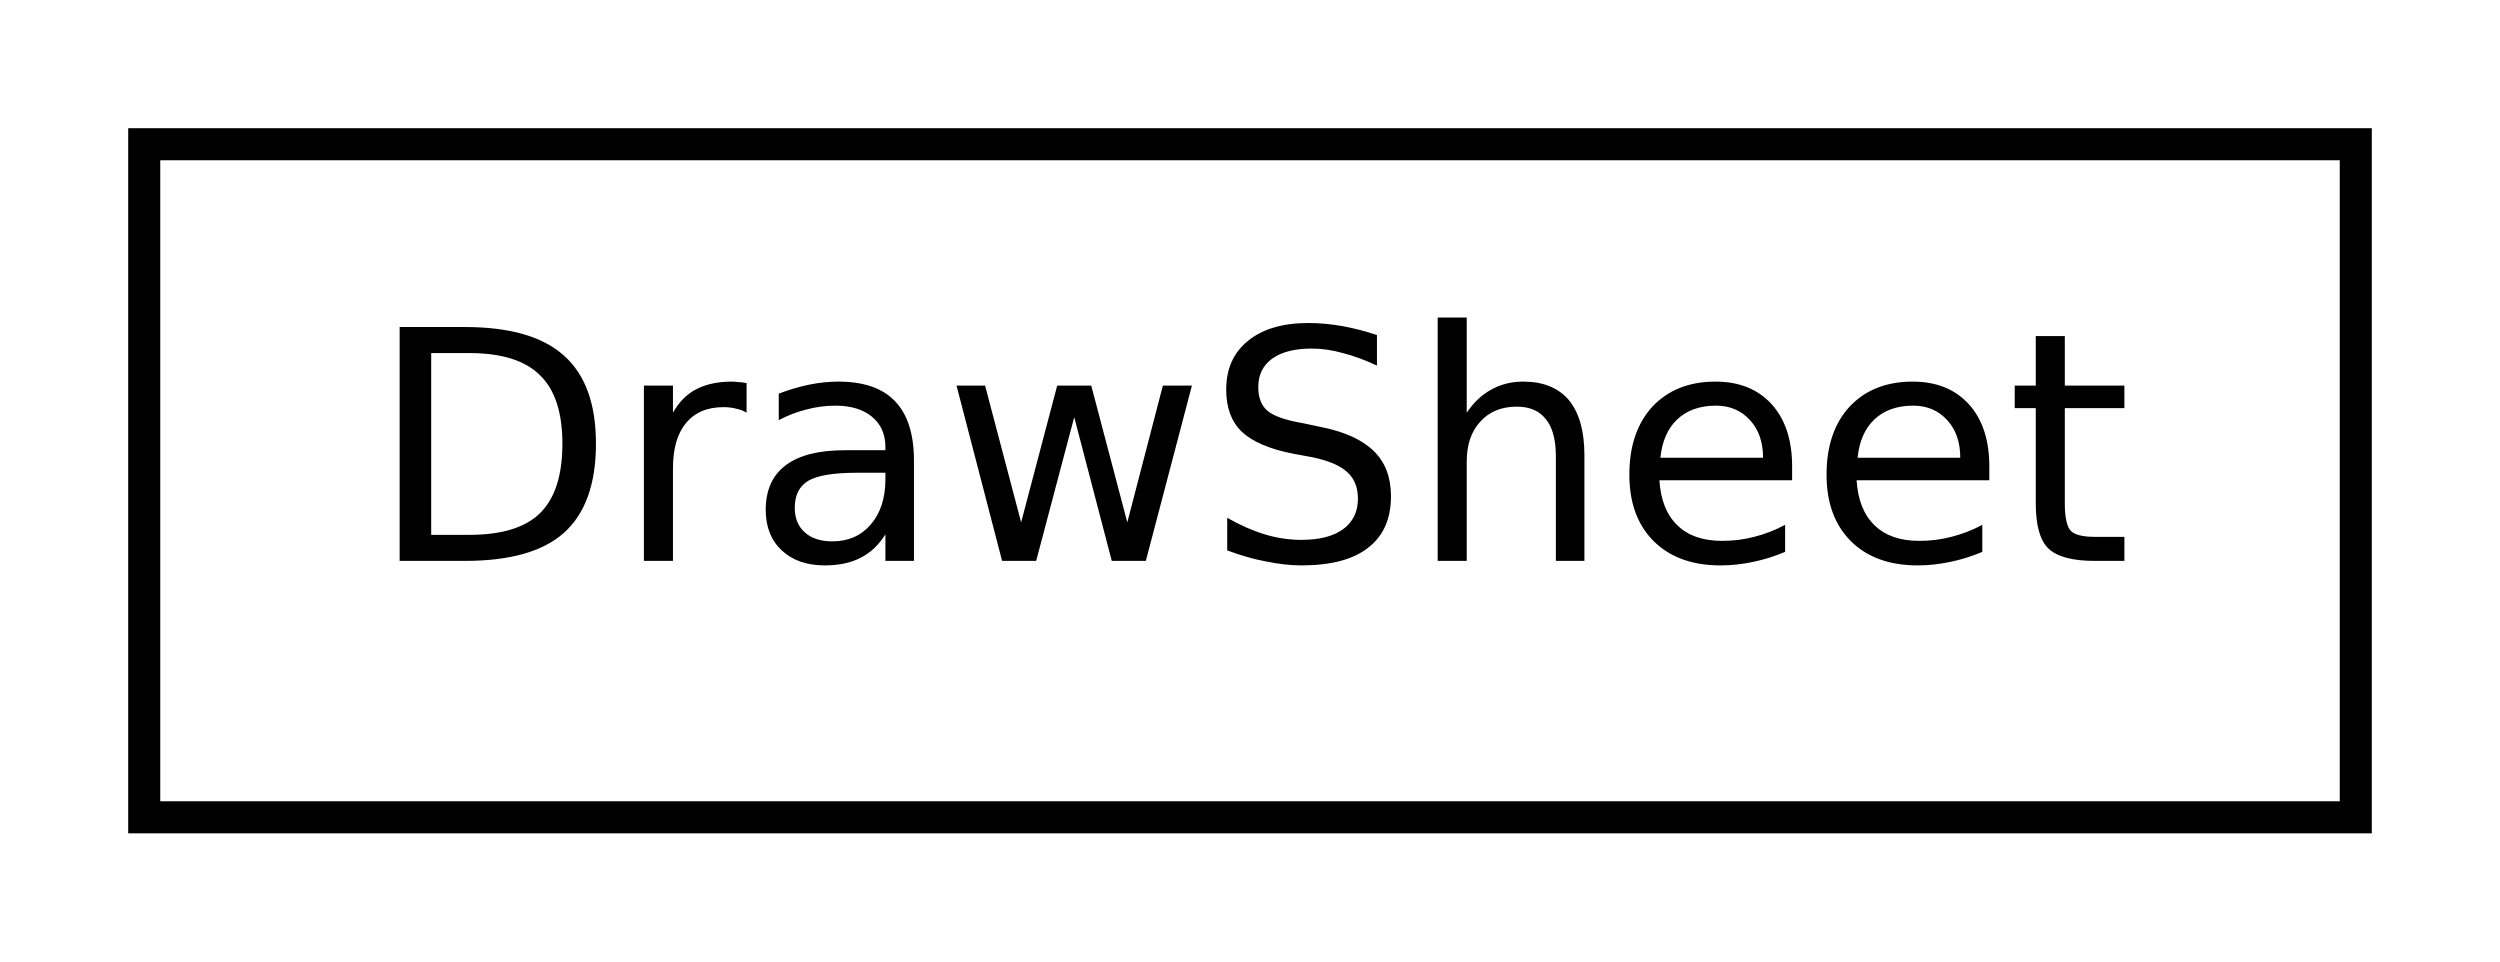
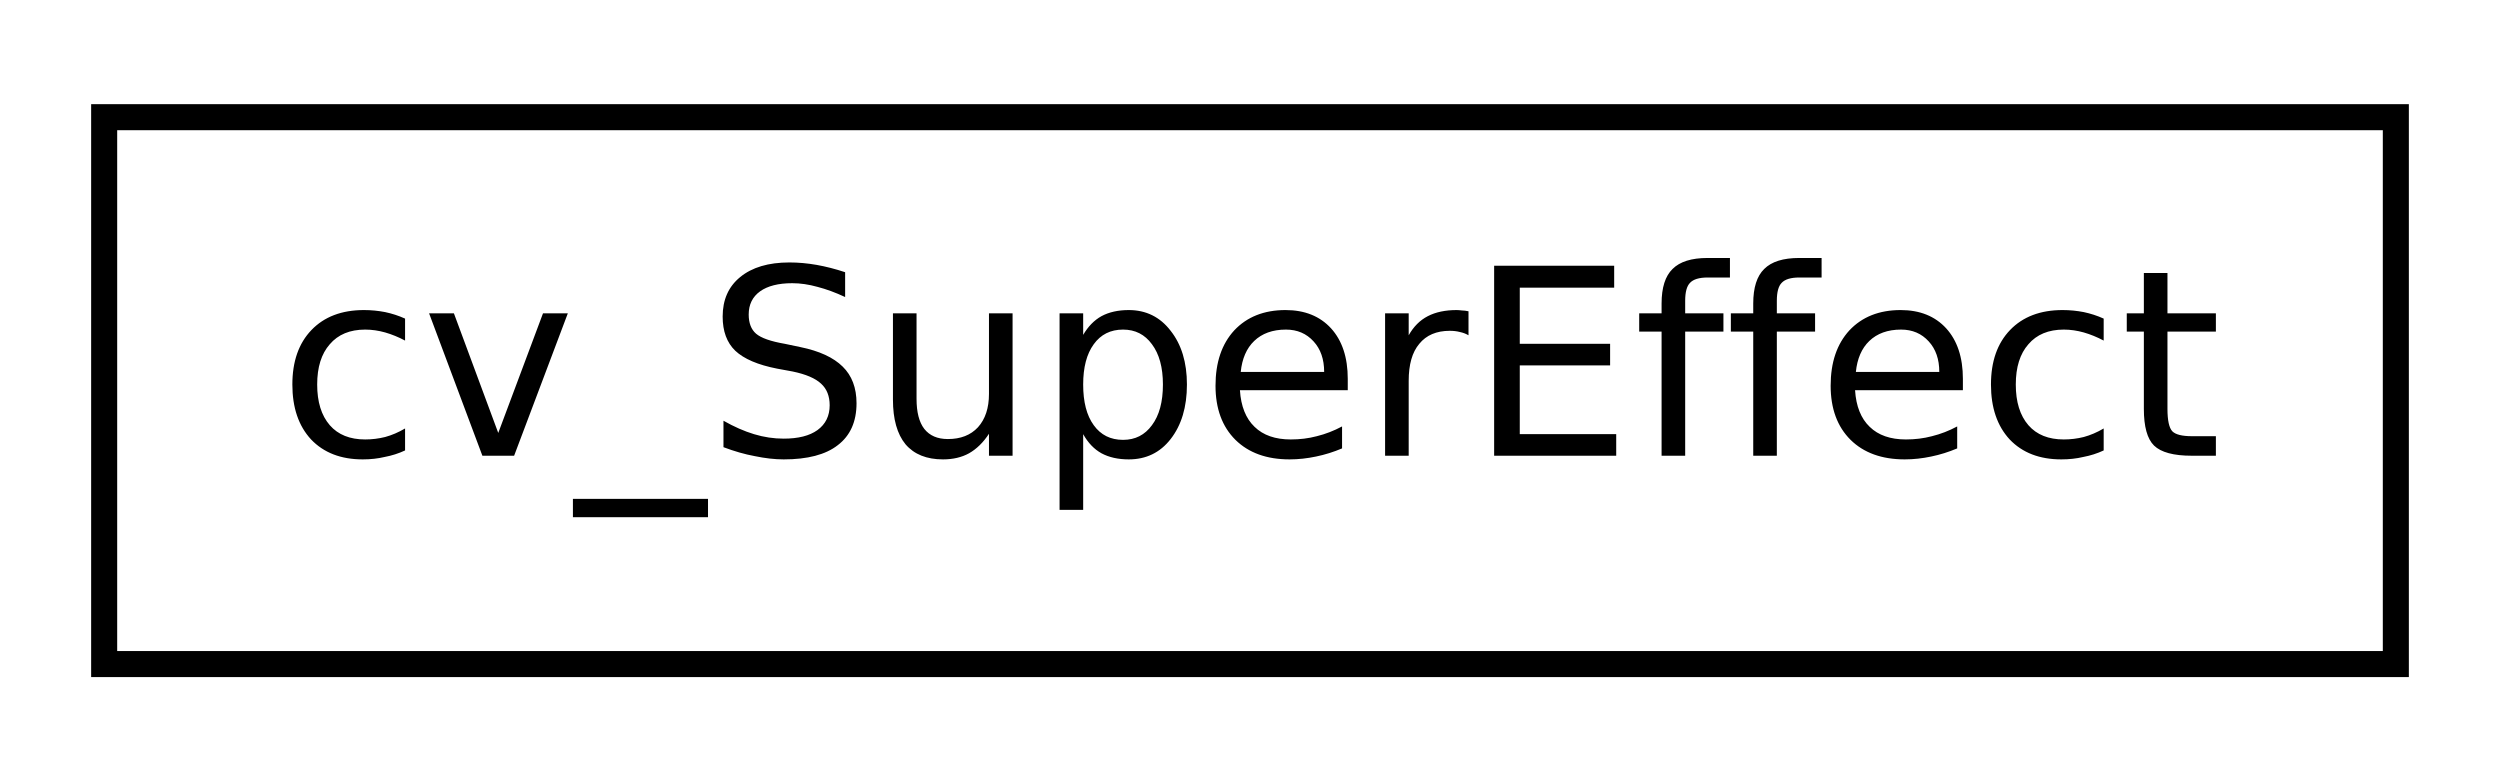
- <svg xmlns="http://www.w3.org/2000/svg" xmlns:xlink="http://www.w3.org/1999/xlink" width="78pt" height="30pt" viewBox="0.00 0.00 78.00 30.00">
+ <svg xmlns="http://www.w3.org/2000/svg" xmlns:xlink="http://www.w3.org/1999/xlink" width="96pt" height="30pt" viewBox="0.00 0.00 96.00 30.00">
  <g id="graph1" class="graph" transform="scale(1 1) rotate(0) translate(4 26)">
-     <polygon fill="white" stroke="white" points="-4,5 -4,-26 75,-26 75,5 -4,5" />
+     <polygon fill="white" stroke="white" points="-4,5 -4,-26 93,-26 93,5 -4,5" />
    <g id="node1" class="node">
-       <a xlink:href="class_draw_sheet.html" target="_top" xlink:title="Führt das Drucken des Charakters aus.">
-         <polygon fill="white" stroke="black" points="0.5,-0.5 0.5,-21.5 69.5,-21.5 69.5,-0.5 0.5,-0.5" />
-         <text text-anchor="middle" x="35" y="-8.5" font-family="DejaVuSans" font-size="10.00">DrawSheet</text>
+       <a xlink:href="classcv___super_effect.html" target="_top" xlink:title="Speichert die Effekte, welche das Superattribut je nach Spezies besitzt.">
+         <polygon fill="white" stroke="black" points="0,-0.5 0,-21.5 88,-21.5 88,-0.5 0,-0.5" />
+         <text text-anchor="middle" x="44" y="-8.5" font-family="DejaVuSans" font-size="10.00">cv_SuperEffect</text>
      </a>
    </g>
  </g>
</svg>
